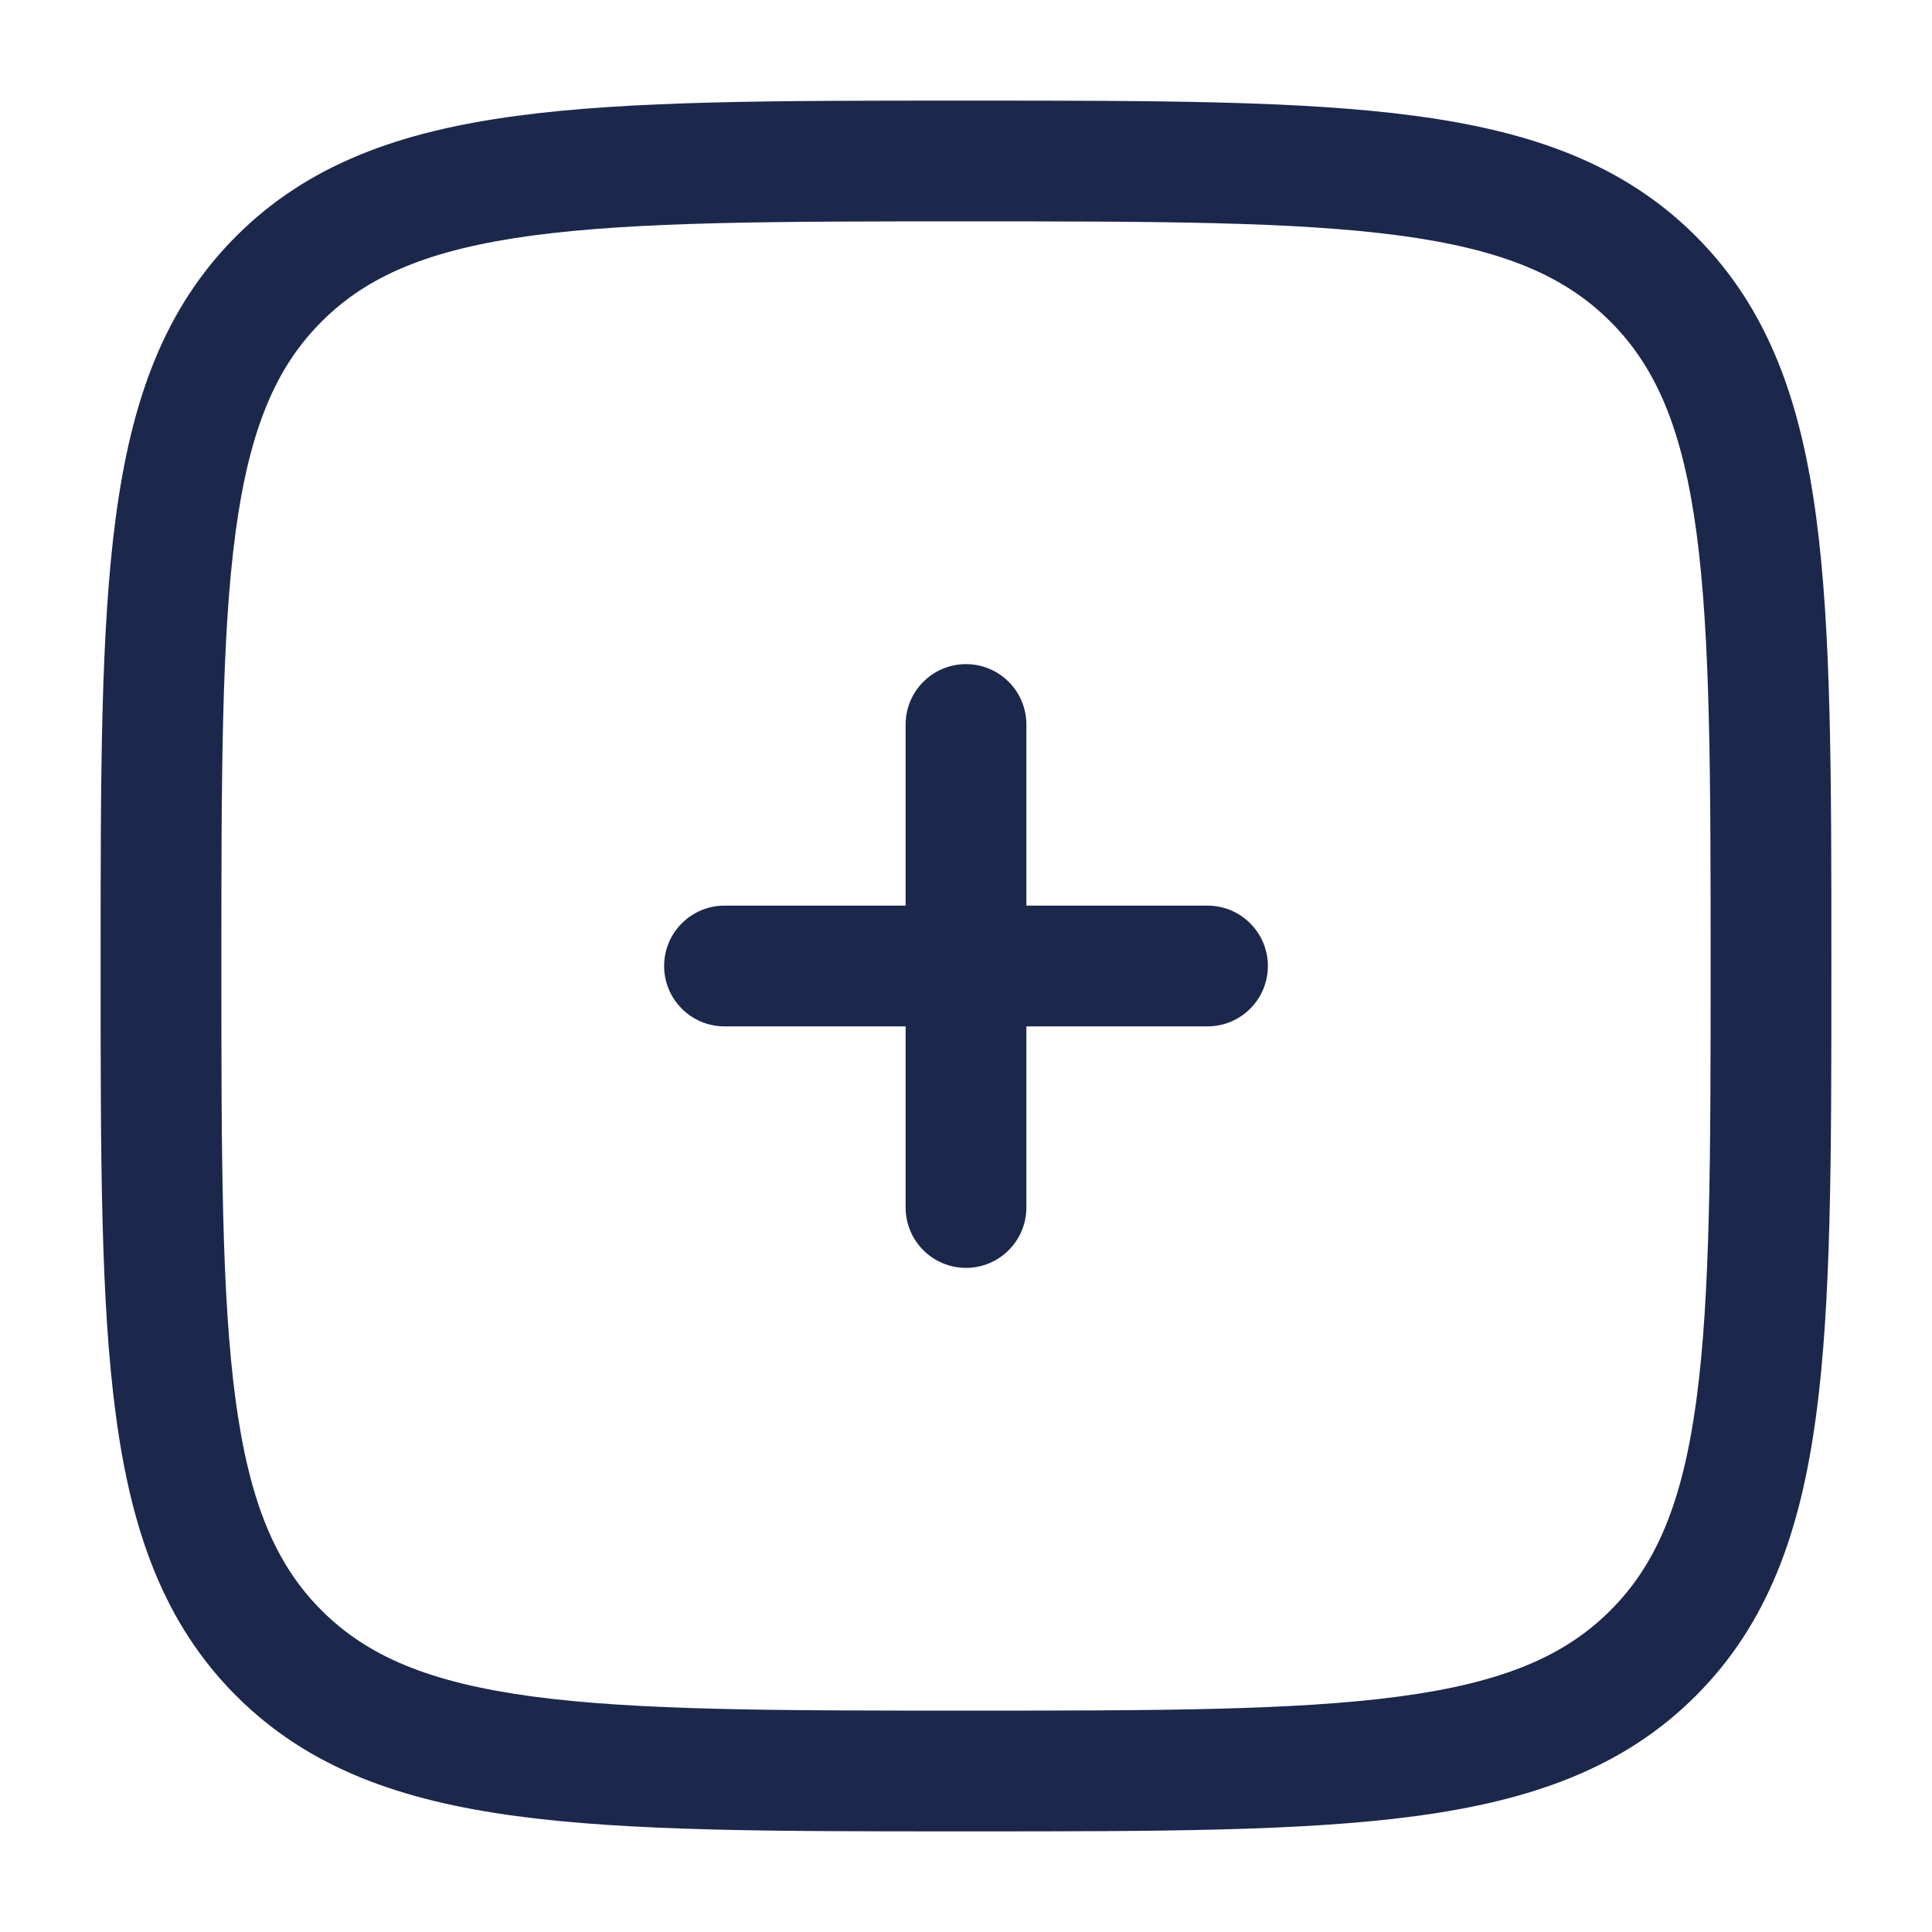
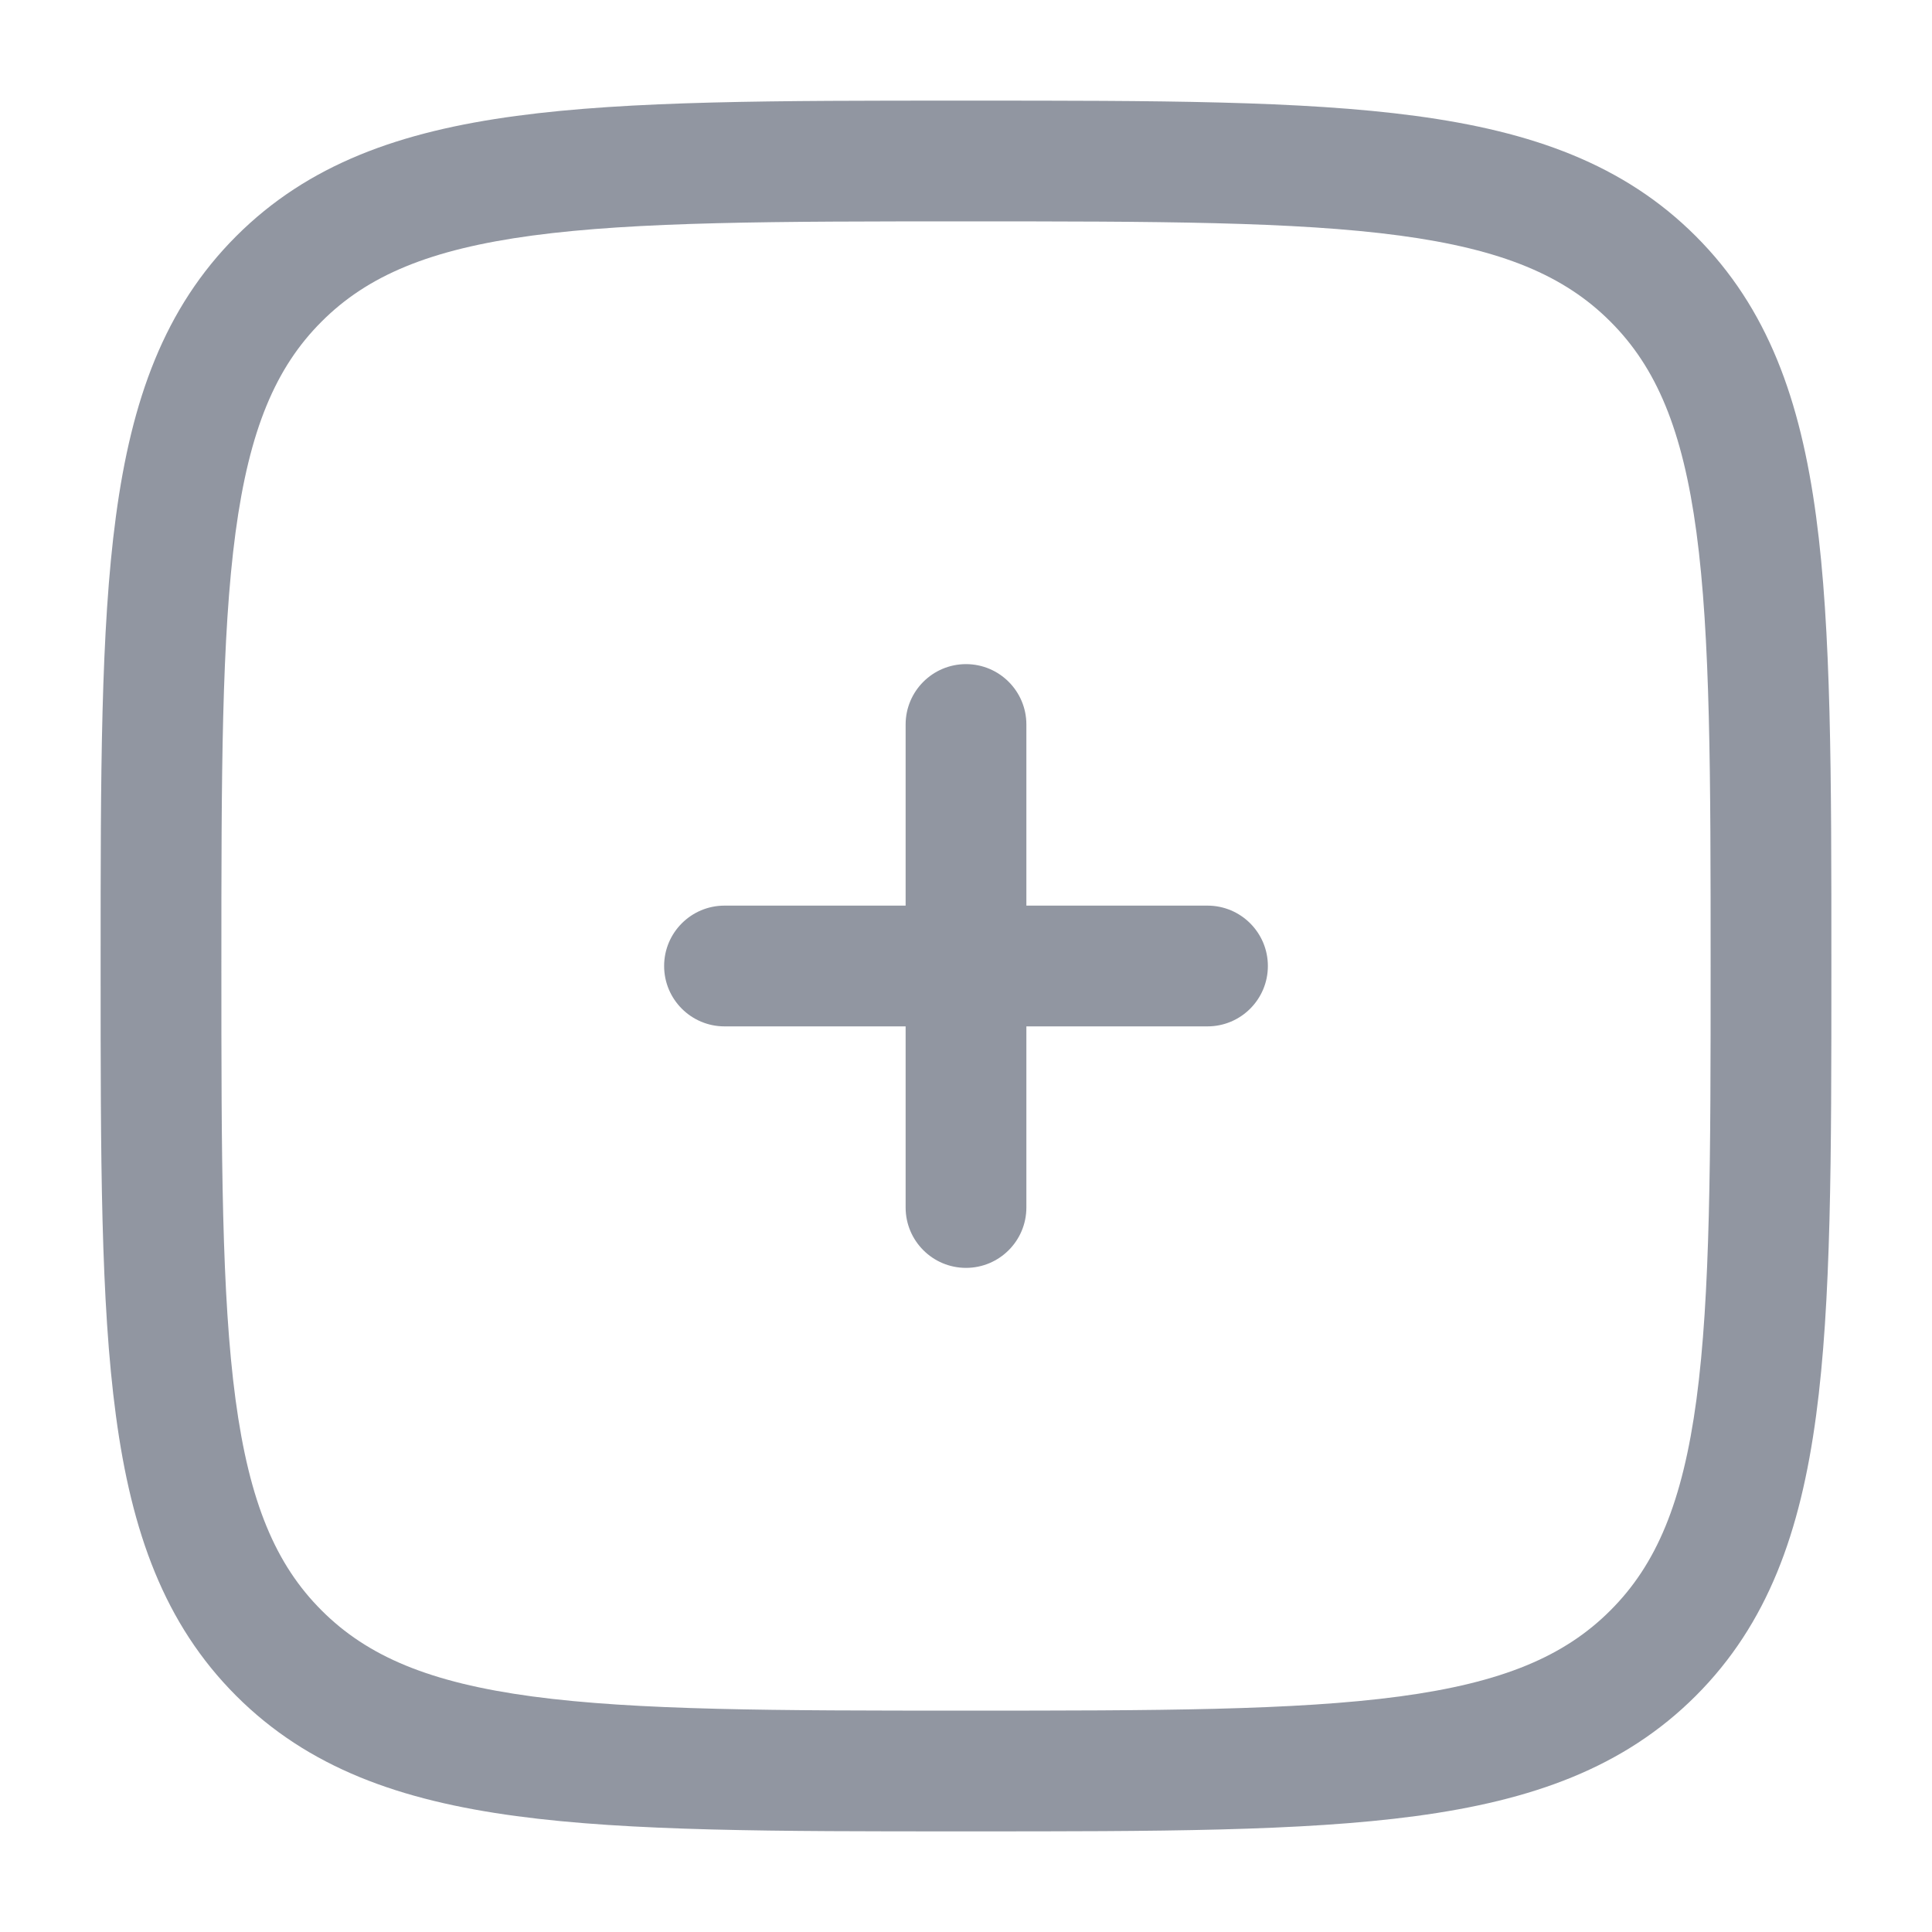
<svg xmlns="http://www.w3.org/2000/svg" width="800px" height="800px" viewBox="0 0 24 24" fill="none">
-   <path d="M12.75 9C12.75 8.586 12.414 8.25 12 8.25C11.586 8.25 11.25 8.586 11.25 9L11.25 11.25H9C8.586 11.25 8.25 11.586 8.25 12C8.25 12.414 8.586 12.75 9 12.75H11.25V15C11.25 15.414 11.586 15.75 12 15.75C12.414 15.75 12.75 15.414 12.75 15L12.75 12.75H15C15.414 12.75 15.75 12.414 15.75 12C15.75 11.586 15.414 11.25 15 11.25H12.75V9Z" fill="#1C274C" />
-   <path fill-rule="evenodd" clip-rule="evenodd" d="M12.057 1.25H11.943C9.634 1.25 7.825 1.25 6.414 1.44C4.969 1.634 3.829 2.039 2.934 2.934C2.039 3.829 1.634 4.969 1.44 6.414C1.25 7.825 1.25 9.634 1.25 11.943V12.057C1.25 14.366 1.25 16.175 1.44 17.586C1.634 19.031 2.039 20.171 2.934 21.066C3.829 21.961 4.969 22.366 6.414 22.56C7.825 22.75 9.634 22.75 11.943 22.75H12.057C14.366 22.75 16.175 22.75 17.586 22.56C19.031 22.366 20.171 21.961 21.066 21.066C21.961 20.171 22.366 19.031 22.56 17.586C22.75 16.175 22.75 14.366 22.75 12.057V11.943C22.75 9.634 22.75 7.825 22.56 6.414C22.366 4.969 21.961 3.829 21.066 2.934C20.171 2.039 19.031 1.634 17.586 1.44C16.175 1.25 14.366 1.25 12.057 1.25ZM3.995 3.995C4.564 3.425 5.335 3.098 6.614 2.926C7.914 2.752 9.622 2.75 12 2.75C14.378 2.75 16.086 2.752 17.386 2.926C18.665 3.098 19.436 3.425 20.005 3.995C20.575 4.564 20.902 5.335 21.074 6.614C21.248 7.914 21.25 9.622 21.25 12C21.25 14.378 21.248 16.086 21.074 17.386C20.902 18.665 20.575 19.436 20.005 20.005C19.436 20.575 18.665 20.902 17.386 21.074C16.086 21.248 14.378 21.25 12 21.25C9.622 21.25 7.914 21.248 6.614 21.074C5.335 20.902 4.564 20.575 3.995 20.005C3.425 19.436 3.098 18.665 2.926 17.386C2.752 16.086 2.75 14.378 2.75 12C2.75 9.622 2.752 7.914 2.926 6.614C3.098 5.335 3.425 4.564 3.995 3.995Z" fill="#1C274C" />
+   <path d="M12.75 9C12.75 8.586 12.414 8.25 12 8.25C11.586 8.25 11.25 8.586 11.25 9L11.25 11.25H9C8.586 11.25 8.25 11.586 8.25 12C8.25 12.414 8.586 12.75 9 12.75H11.25V15C11.25 15.414 11.586 15.75 12 15.75C12.414 15.75 12.75 15.414 12.75 15L12.75 12.75H15C15.414 12.75 15.75 12.414 15.75 12C15.75 11.586 15.414 11.25 15 11.25H12.75V9Z" fill="#9196a1" />
+   <path fill-rule="evenodd" clip-rule="evenodd" d="M12.057 1.25H11.943C9.634 1.25 7.825 1.25 6.414 1.44C4.969 1.634 3.829 2.039 2.934 2.934C2.039 3.829 1.634 4.969 1.44 6.414C1.25 7.825 1.25 9.634 1.25 11.943V12.057C1.25 14.366 1.25 16.175 1.44 17.586C1.634 19.031 2.039 20.171 2.934 21.066C3.829 21.961 4.969 22.366 6.414 22.56C7.825 22.75 9.634 22.75 11.943 22.75H12.057C14.366 22.75 16.175 22.75 17.586 22.56C19.031 22.366 20.171 21.961 21.066 21.066C21.961 20.171 22.366 19.031 22.56 17.586C22.75 16.175 22.75 14.366 22.75 12.057V11.943C22.75 9.634 22.75 7.825 22.56 6.414C22.366 4.969 21.961 3.829 21.066 2.934C20.171 2.039 19.031 1.634 17.586 1.44C16.175 1.25 14.366 1.25 12.057 1.25ZM3.995 3.995C4.564 3.425 5.335 3.098 6.614 2.926C7.914 2.752 9.622 2.75 12 2.75C14.378 2.75 16.086 2.752 17.386 2.926C18.665 3.098 19.436 3.425 20.005 3.995C20.575 4.564 20.902 5.335 21.074 6.614C21.248 7.914 21.25 9.622 21.25 12C21.25 14.378 21.248 16.086 21.074 17.386C20.902 18.665 20.575 19.436 20.005 20.005C19.436 20.575 18.665 20.902 17.386 21.074C16.086 21.248 14.378 21.25 12 21.25C9.622 21.25 7.914 21.248 6.614 21.074C5.335 20.902 4.564 20.575 3.995 20.005C3.425 19.436 3.098 18.665 2.926 17.386C2.752 16.086 2.75 14.378 2.75 12C2.75 9.622 2.752 7.914 2.926 6.614C3.098 5.335 3.425 4.564 3.995 3.995Z" fill="#9196a1" />
</svg>
